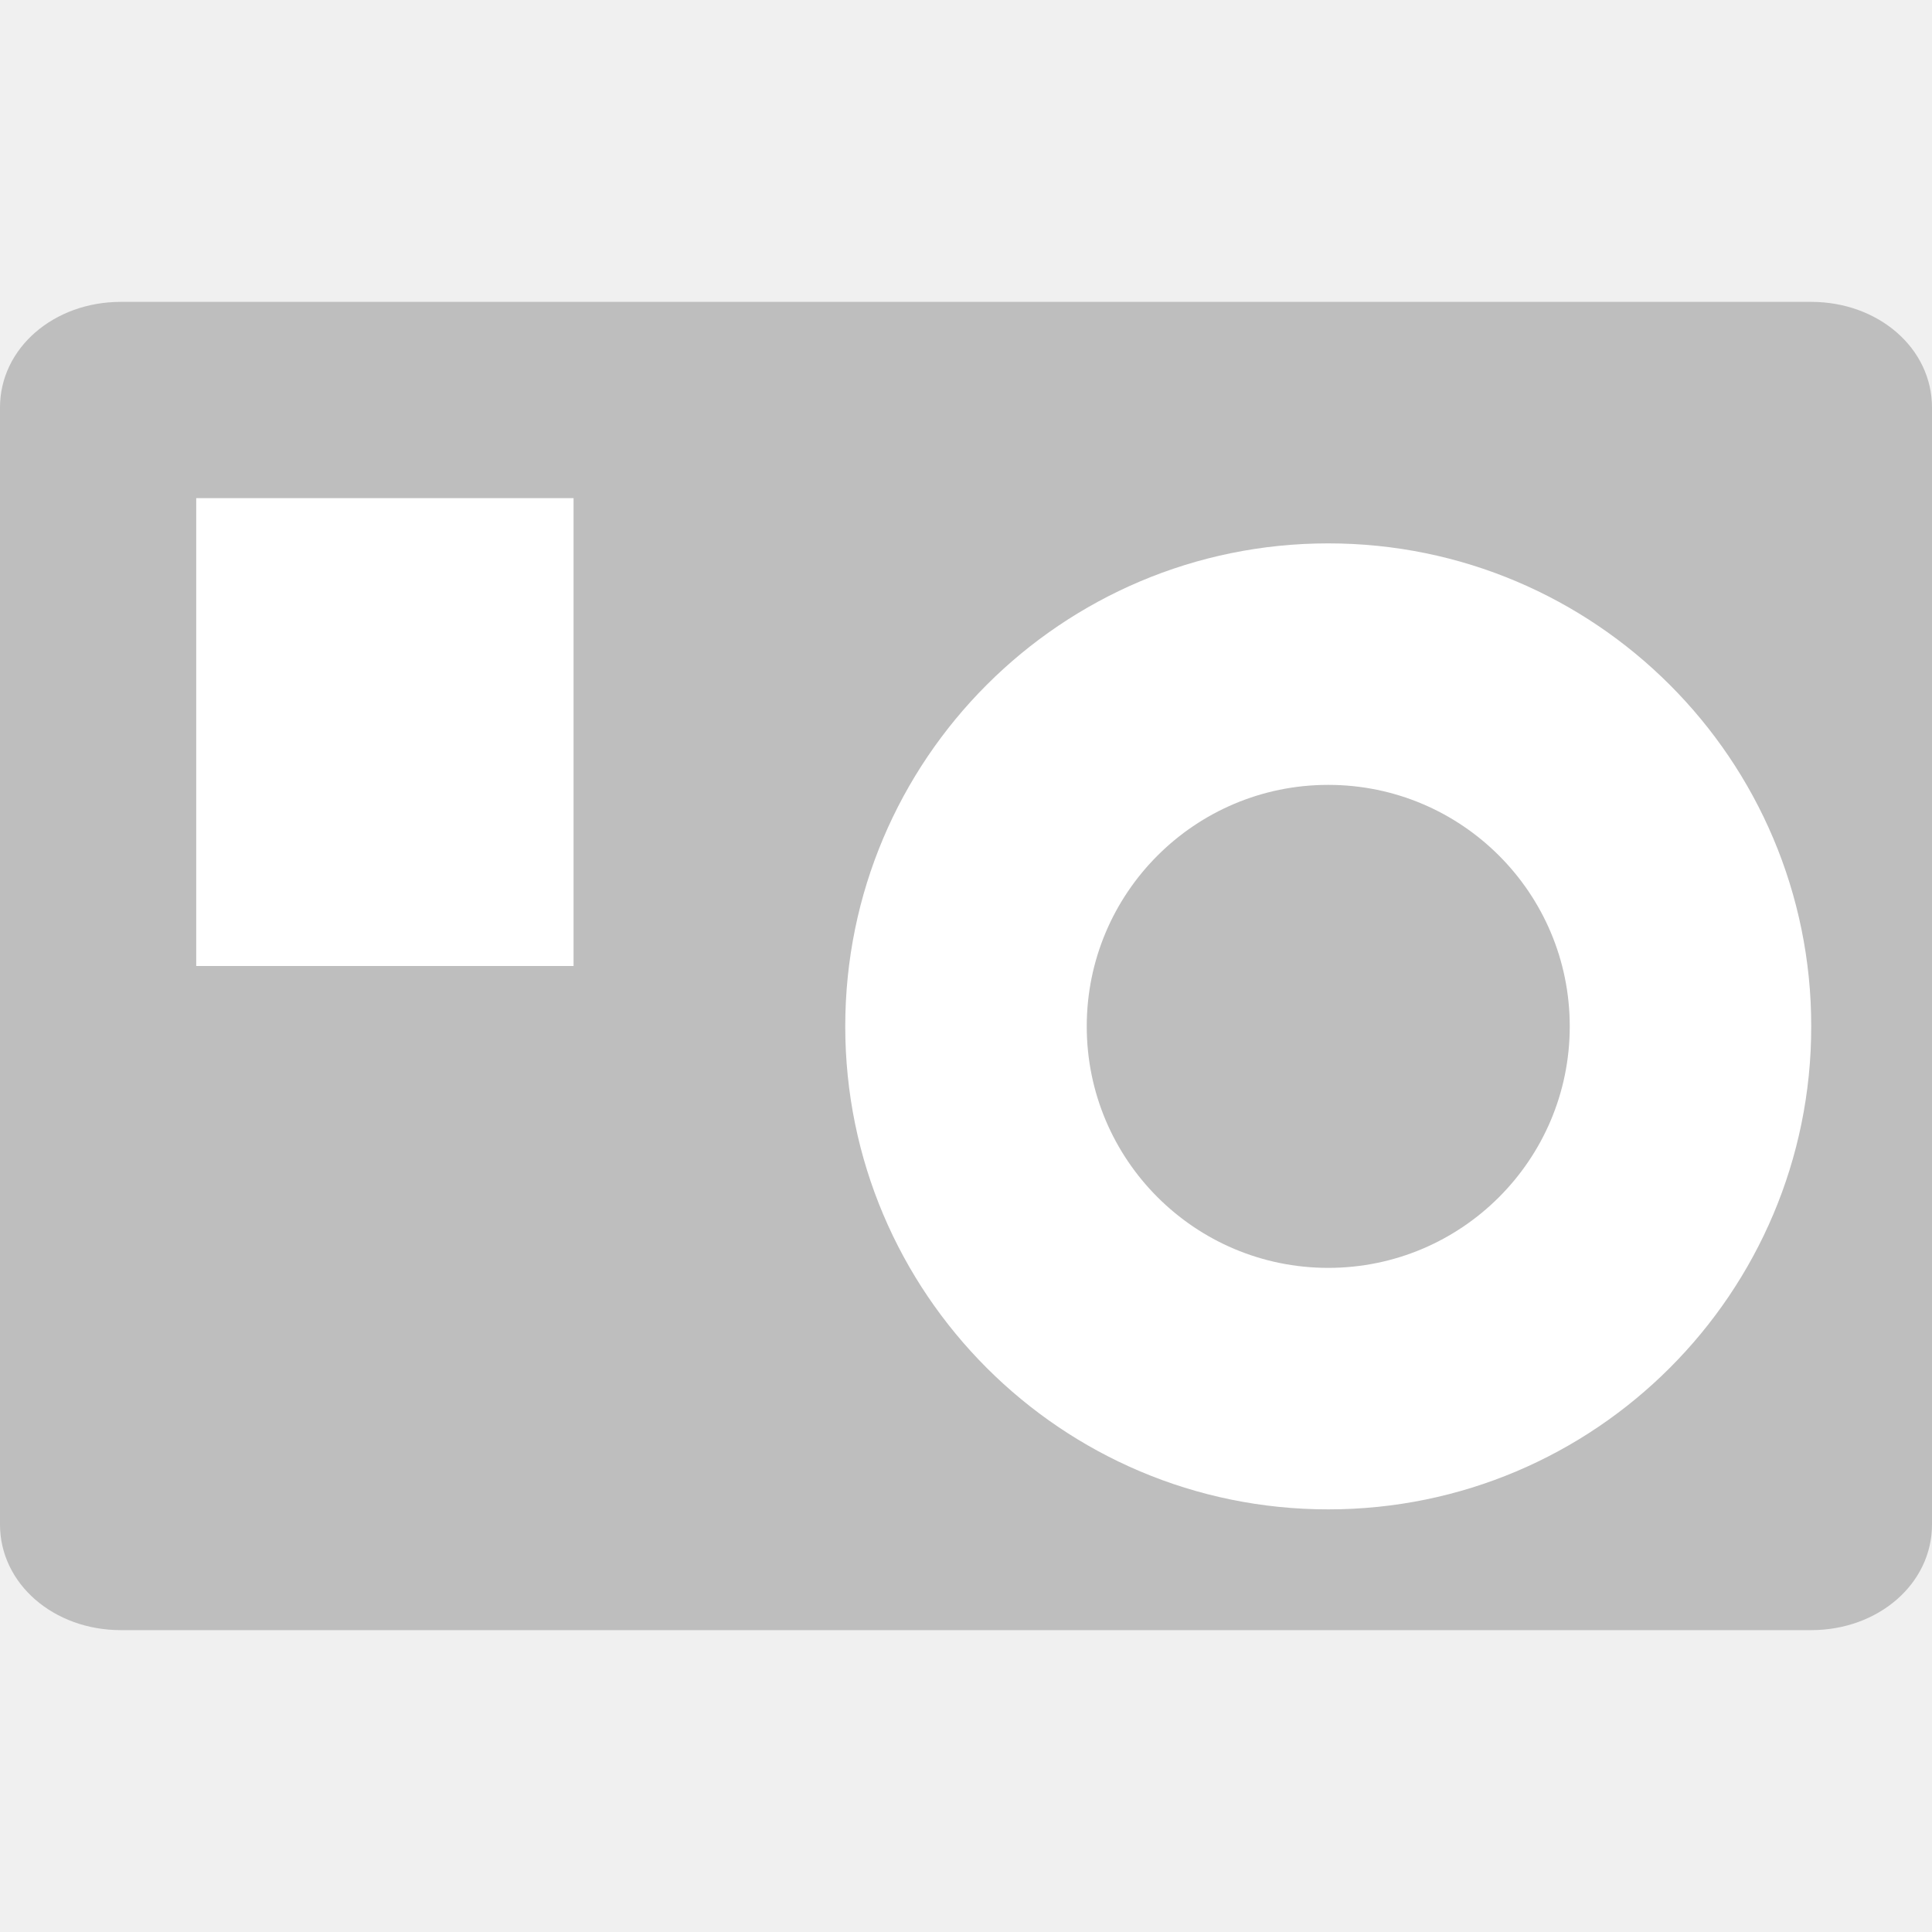
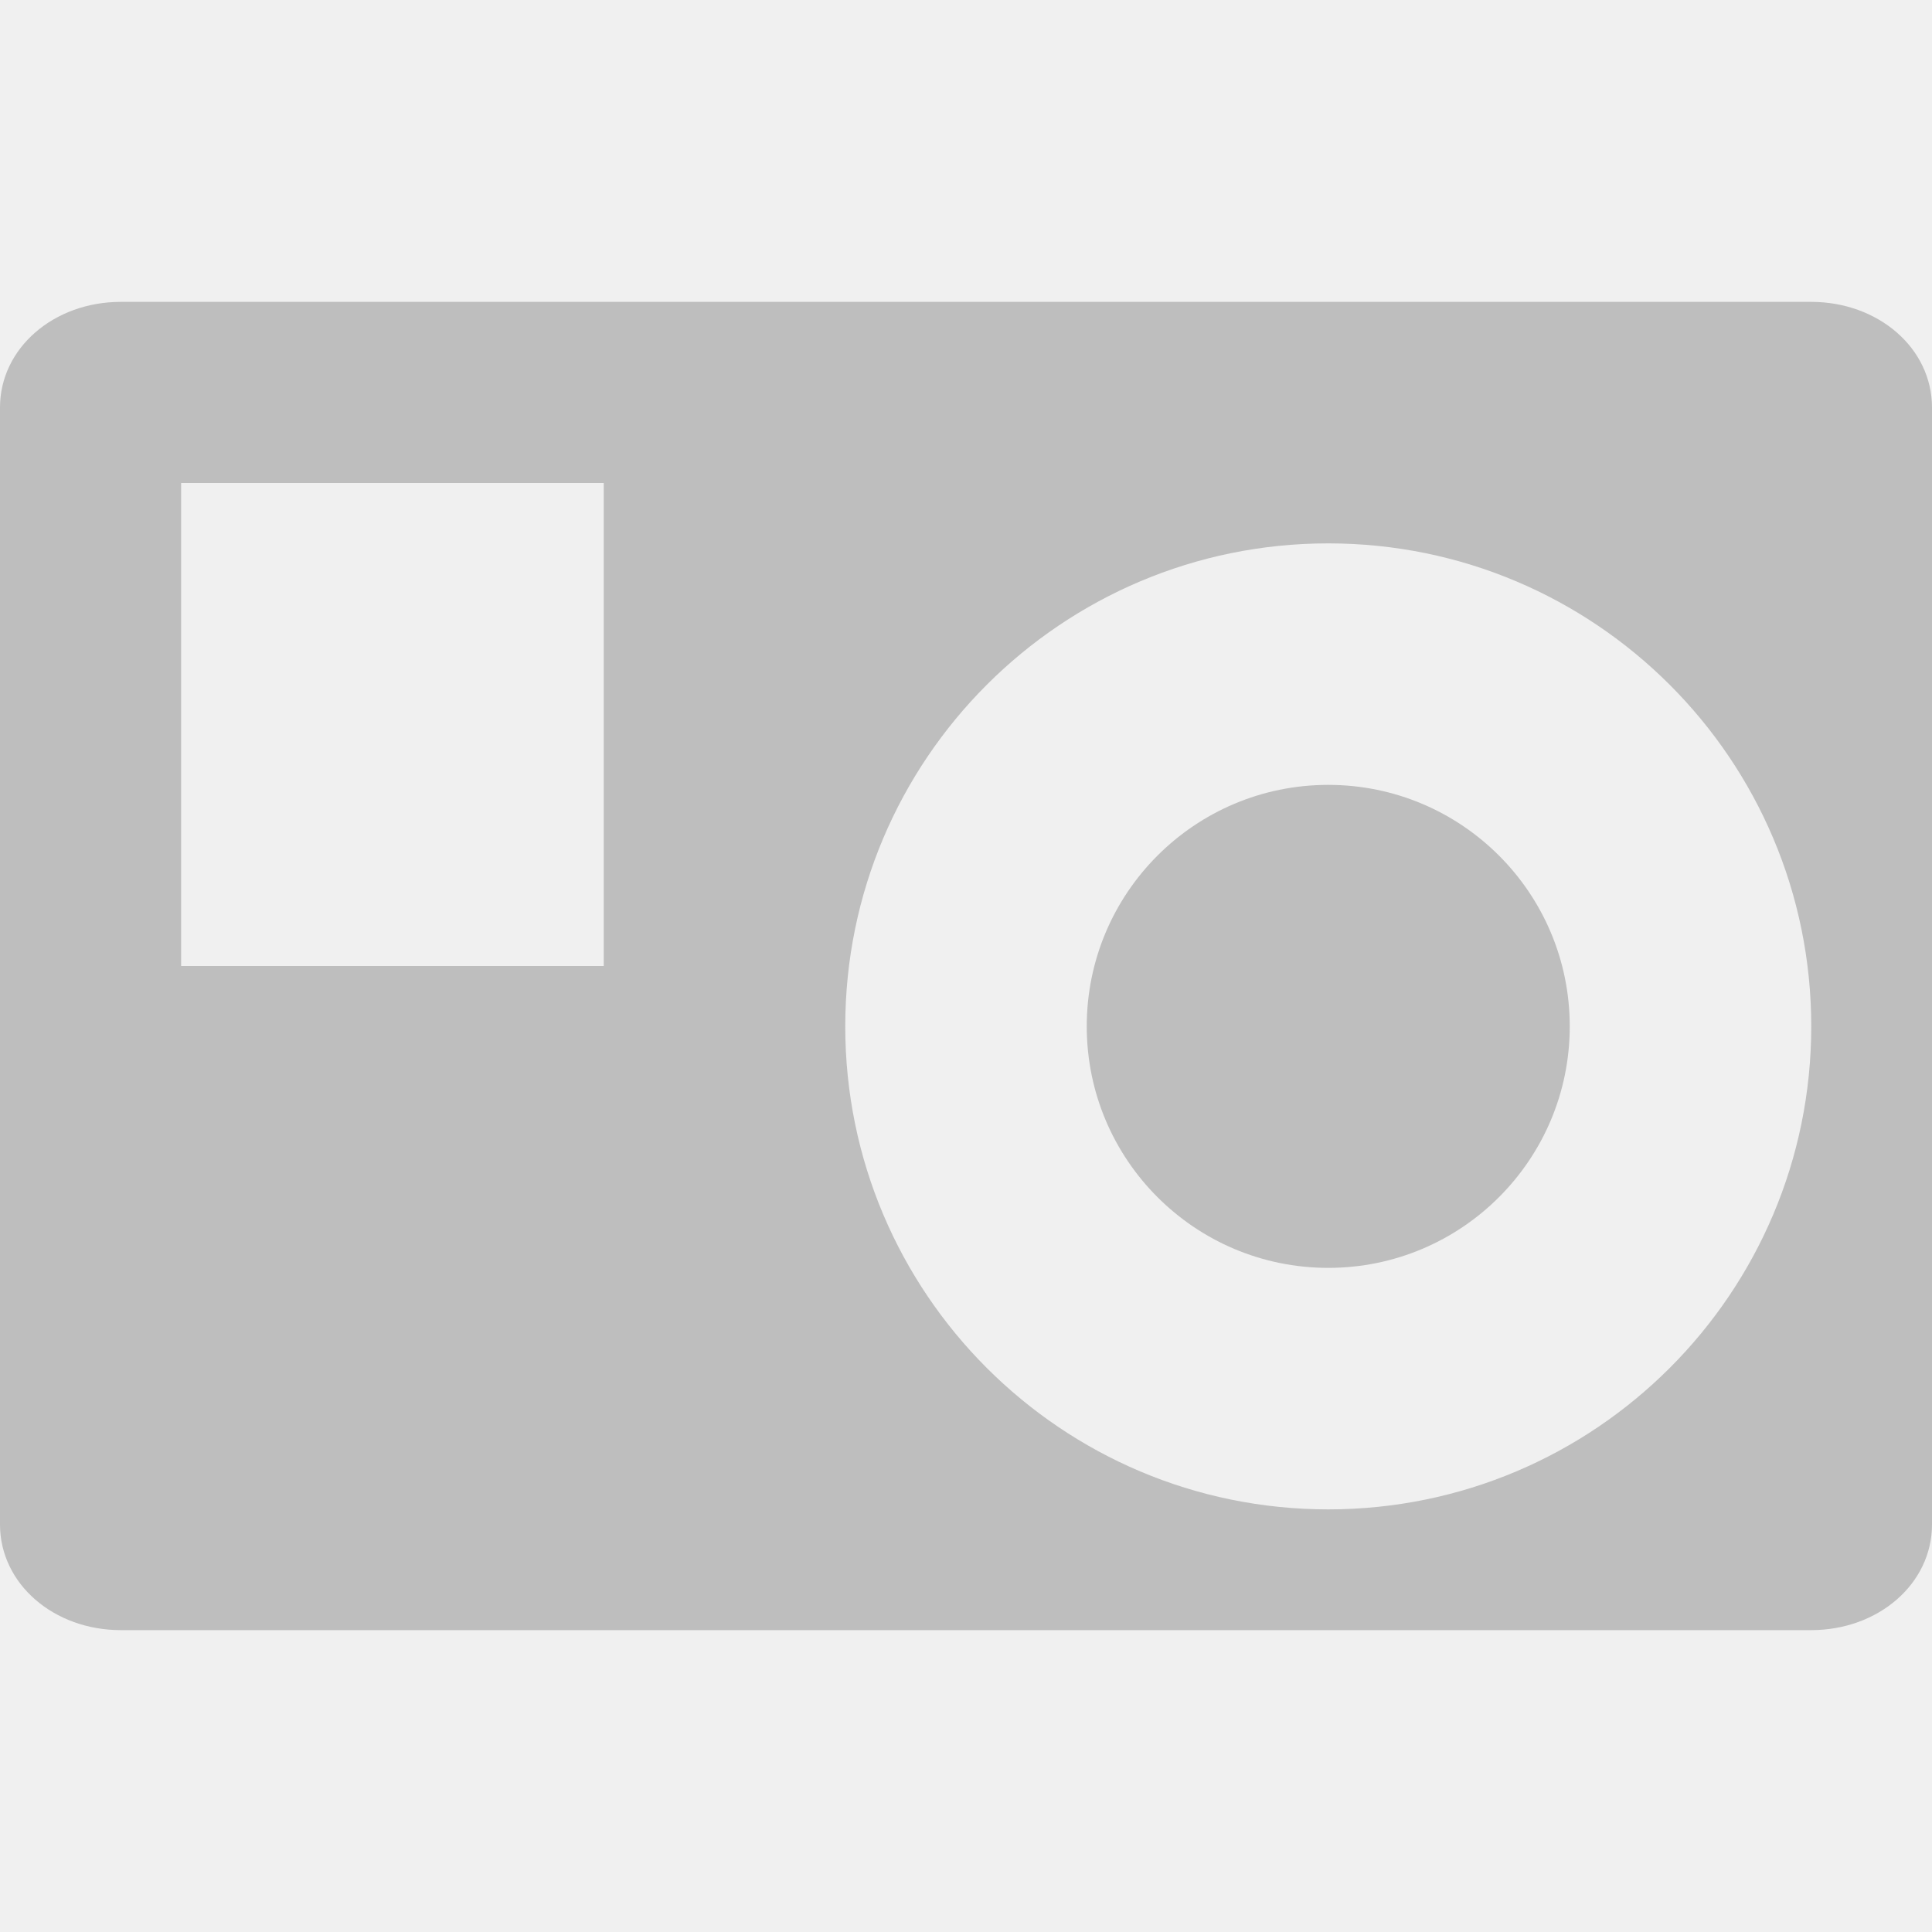
<svg xmlns="http://www.w3.org/2000/svg" xmlns:xlink="http://www.w3.org/1999/xlink" width="128" height="128" id="svg2" version="1.0" style="display:inline">
  <defs id="defs4">
    <linearGradient id="linearGradient3295">
      <stop style="stop-color:#559829;stop-opacity:1;" offset="0" id="stop3297" />
      <stop style="stop-color:#86c837;stop-opacity:1;" offset="1" id="stop3299" />
    </linearGradient>
    <linearGradient id="linearGradient3287">
      <stop style="stop-color:#cd0000;stop-opacity:1;" offset="0" id="stop3289" />
      <stop style="stop-color:#e55300;stop-opacity:1;" offset="1" id="stop3291" />
    </linearGradient>
    <linearGradient id="linearGradient3279">
      <stop style="stop-color:#f08e00;stop-opacity:1;" offset="0" id="stop3281" />
      <stop style="stop-color:#ffd200;stop-opacity:1;" offset="1" id="stop3283" />
    </linearGradient>
    <linearGradient id="linearGradient3271">
      <stop style="stop-color:#395d93;stop-opacity:1;" offset="0" id="stop3273" />
      <stop style="stop-color:#6e92c7;stop-opacity:1;" offset="1" id="stop3275" />
    </linearGradient>
    <linearGradient id="linearGradient3327">
      <stop style="stop-color:#000000;stop-opacity:1;" offset="0" id="stop3330" />
      <stop style="stop-color:#000000;stop-opacity:0;" offset="1" id="stop3333" />
    </linearGradient>
    <linearGradient xlink:href="#linearGradient3327" id="linearGradient3335" x1="11.375" y1="22" x2="11.375" y2="-9.817" gradientUnits="userSpaceOnUse" />
    <linearGradient id="linearGradient4081">
      <stop style="stop-color:#aaaaaa;stop-opacity:1;" offset="0" id="stop4083" />
      <stop style="stop-color:#f0f0f0;stop-opacity:1;" offset="1" id="stop4085" />
    </linearGradient>
    <linearGradient id="linearGradient4057">
      <stop style="stop-color:#816647;stop-opacity:1;" offset="0" id="stop4059" />
      <stop style="stop-color:#a6845d;stop-opacity:1;" offset="1" id="stop4061" />
    </linearGradient>
    <linearGradient id="linearGradient3929">
      <stop style="stop-color:#000000;stop-opacity:1;" offset="0" id="stop3931" />
      <stop style="stop-color:#000000;stop-opacity:0;" offset="1" id="stop3933" />
    </linearGradient>
    <linearGradient xlink:href="#linearGradient3929" id="linearGradient4051" x1="9.495" y1="15.517" x2="9.495" y2="-4.179" gradientUnits="userSpaceOnUse" />
    <linearGradient xlink:href="#linearGradient4057" id="linearGradient4063" x1="9.171" y1="21" x2="9.171" y2="0.972" gradientUnits="userSpaceOnUse" />
    <linearGradient xlink:href="#linearGradient4081" id="linearGradient4089" x1="6.102" y1="154.582" x2="6.102" y2="36.995" gradientUnits="userSpaceOnUse" />
    <linearGradient xlink:href="#linearGradient4081" id="linearGradient4103" gradientUnits="userSpaceOnUse" x1="6.102" y1="154.582" x2="6.102" y2="36.995" />
    <linearGradient xlink:href="#linearGradient4081" id="linearGradient4105" gradientUnits="userSpaceOnUse" x1="6.102" y1="154.582" x2="6.102" y2="36.995" />
    <linearGradient xlink:href="#linearGradient4081" id="linearGradient4107" gradientUnits="userSpaceOnUse" x1="6.102" y1="154.582" x2="6.102" y2="36.995" />
    <linearGradient xlink:href="#linearGradient4081" id="linearGradient4109" gradientUnits="userSpaceOnUse" x1="6.102" y1="154.582" x2="6.102" y2="36.995" />
    <linearGradient xlink:href="#linearGradient4081" id="linearGradient4111" gradientUnits="userSpaceOnUse" x1="6.102" y1="154.582" x2="6.102" y2="36.995" />
    <linearGradient xlink:href="#linearGradient4081" id="linearGradient4113" gradientUnits="userSpaceOnUse" x1="6.102" y1="154.582" x2="6.102" y2="36.995" />
    <linearGradient xlink:href="#linearGradient4081" id="linearGradient4115" gradientUnits="userSpaceOnUse" x1="6.102" y1="154.582" x2="6.102" y2="36.995" />
    <linearGradient xlink:href="#linearGradient4081" id="linearGradient4117" gradientUnits="userSpaceOnUse" x1="6.102" y1="154.582" x2="6.102" y2="36.995" />
    <linearGradient xlink:href="#linearGradient4081" id="linearGradient4119" gradientUnits="userSpaceOnUse" x1="6.102" y1="154.582" x2="6.102" y2="36.995" />
    <linearGradient xlink:href="#linearGradient4081" id="linearGradient4121" gradientUnits="userSpaceOnUse" x1="6.102" y1="154.582" x2="6.102" y2="36.995" />
    <linearGradient xlink:href="#linearGradient4081" id="linearGradient4123" gradientUnits="userSpaceOnUse" x1="6.102" y1="154.582" x2="6.102" y2="36.995" />
    <linearGradient xlink:href="#linearGradient4081" id="linearGradient4125" gradientUnits="userSpaceOnUse" x1="6.102" y1="154.582" x2="6.102" y2="36.995" />
    <linearGradient xlink:href="#linearGradient4081" id="linearGradient4127" gradientUnits="userSpaceOnUse" x1="6.102" y1="154.582" x2="6.102" y2="36.995" />
    <linearGradient xlink:href="#linearGradient4081" id="linearGradient4129" gradientUnits="userSpaceOnUse" x1="6.102" y1="154.582" x2="6.102" y2="36.995" />
    <linearGradient xlink:href="#linearGradient4081" id="linearGradient4132" gradientUnits="userSpaceOnUse" x1="6.102" y1="154.582" x2="6.102" y2="36.995" gradientTransform="matrix(0.1317916,0,0,0.1317916,11.6199,-1.988247)" />
    <linearGradient xlink:href="#linearGradient4081" id="linearGradient4141" gradientUnits="userSpaceOnUse" x1="6.102" y1="154.582" x2="6.102" y2="36.995" gradientTransform="matrix(0.1317916,0,0,0.1317916,11.6199,-1.988247)" />
    <linearGradient xlink:href="#linearGradient4081" id="linearGradient4148" gradientUnits="userSpaceOnUse" x1="6.102" y1="154.582" x2="6.102" y2="36.995" gradientTransform="matrix(0.1317916,0,0,0.1317916,11.6199,-1.988247)" />
    <linearGradient xlink:href="#linearGradient4081" id="linearGradient4158" gradientUnits="userSpaceOnUse" x1="6.102" y1="154.582" x2="6.102" y2="36.995" gradientTransform="matrix(0.1317916,0,0,0.1317916,11.6199,-1.988247)" />
    <linearGradient xlink:href="#linearGradient4081" id="linearGradient4180" gradientUnits="userSpaceOnUse" x1="6.102" y1="154.582" x2="6.102" y2="36.995" />
    <linearGradient xlink:href="#linearGradient4081" id="linearGradient4182" gradientUnits="userSpaceOnUse" gradientTransform="matrix(0.1317916,0,0,0.1317916,11.6199,-1.988247)" x1="6.102" y1="154.582" x2="6.102" y2="36.995" />
    <linearGradient xlink:href="#linearGradient4081" id="linearGradient4184" gradientUnits="userSpaceOnUse" x1="6.102" y1="154.582" x2="6.102" y2="36.995" />
    <linearGradient xlink:href="#linearGradient4081" id="linearGradient4186" gradientUnits="userSpaceOnUse" gradientTransform="matrix(0.1317916,0,0,0.1317916,11.6199,-1.988247)" x1="6.102" y1="154.582" x2="6.102" y2="36.995" />
    <linearGradient xlink:href="#linearGradient4081" id="linearGradient2480" gradientUnits="userSpaceOnUse" gradientTransform="matrix(0.1256322,0,0,0.1256322,11.92175,-1.000512)" x1="6.102" y1="154.582" x2="6.102" y2="36.995" />
    <linearGradient xlink:href="#linearGradient4081" id="linearGradient2483" gradientUnits="userSpaceOnUse" gradientTransform="matrix(0.1256322,0,0,0.1256322,11.92175,-1.000512)" x1="6.102" y1="154.582" x2="6.102" y2="36.995" />
    <linearGradient xlink:href="#linearGradient4081" id="linearGradient2489" gradientUnits="userSpaceOnUse" gradientTransform="matrix(0.1256322,0,0,0.1256322,11.92175,-1.000512)" x1="6.102" y1="154.582" x2="6.102" y2="36.995" />
    <linearGradient xlink:href="#linearGradient4081" id="linearGradient2495" gradientUnits="userSpaceOnUse" gradientTransform="matrix(0.1256322,0,0,0.1256322,11.92175,-1.000512)" x1="6.102" y1="154.582" x2="6.102" y2="36.995" />
    <linearGradient xlink:href="#linearGradient4081" id="linearGradient2498" gradientUnits="userSpaceOnUse" gradientTransform="matrix(0.1256322,0,0,0.1256322,11.92175,-1.000512)" x1="6.102" y1="154.582" x2="6.102" y2="36.995" />
    <linearGradient xlink:href="#linearGradient4081" id="linearGradient2501" gradientUnits="userSpaceOnUse" gradientTransform="matrix(0.1256322,0,0,0.1256322,11.92175,-1.000512)" x1="6.102" y1="154.582" x2="6.102" y2="36.995" />
    <linearGradient xlink:href="#linearGradient4081" id="linearGradient2504" gradientUnits="userSpaceOnUse" gradientTransform="matrix(0.1256322,0,0,0.1256322,11.92175,-1.000512)" x1="6.102" y1="154.582" x2="6.102" y2="36.995" />
    <linearGradient xlink:href="#linearGradient4081" id="linearGradient2506" gradientUnits="userSpaceOnUse" x1="6.102" y1="154.582" x2="6.102" y2="36.995" />
    <linearGradient xlink:href="#linearGradient4081" id="linearGradient2508" gradientUnits="userSpaceOnUse" gradientTransform="matrix(0.1317916,0,0,0.1317916,11.6199,-1.988247)" x1="6.102" y1="154.582" x2="6.102" y2="36.995" />
    <linearGradient xlink:href="#linearGradient4081" id="linearGradient2510" gradientUnits="userSpaceOnUse" gradientTransform="matrix(0.1317916,0,0,0.1317916,11.6199,-1.988247)" x1="6.102" y1="154.582" x2="6.102" y2="36.995" />
    <clipPath clipPathUnits="userSpaceOnUse" id="clipPath4974">
      <path id="path4976" d="M 16.625,2 C 15.933,2.046 15.14,2.35 14.5,2.875 13.716,3.518 13.079,5.152 13.25,6.062 13.338,6.532 13.692,7.103 14.031,7.281 14.663,7.613 15.814,7.062 16.875,5.938 18.021,4.722 18.548,3.383 18.156,2.625 17.915,2.159 17.317,1.954 16.625,2 Z M 10.969,2.719 C 10.006,2.72 9.496,3.397 9.5,4.688 c 0.003,0.884 0.313,1.679 0.719,1.875 0.302,0.146 0.309,0.132 0.688,0 C 11.533,6.344 12.122,4.884 12,3.906 11.9,3.106 11.556,2.718 10.969,2.719 Z m -3.812,1.312 C 6.976,4.057 6.795,4.173 6.625,4.344 6.282,4.687 6.277,4.875 6.281,5.531 6.286,6.306 6.475,6.728 7,7.281 7.393,7.695 7.676,7.72 8.031,7.344 8.416,6.936 8.536,6.296 8.406,5.594 8.208,4.523 7.697,3.953 7.156,4.031 Z M 4.469,6.375 C 4.282,6.405 4.113,6.512 3.938,6.688 3.476,7.149 3.799,8.419 4.531,9.062 5.405,9.831 6.111,9.127 5.812,7.781 5.6,6.823 5.03,6.284 4.469,6.375 Z M 12.5,8.062 C 11.881,8.052 11.187,8.103 10.469,8.25 8.618,8.627 7.137,9.325 6.188,10.281 5.641,10.832 5.328,11.341 5.062,12.125 c -0.642,1.897 0.547,4.596 2.812,6.438 0.844,0.686 1.359,0.993 2.219,1.281 0.446,0.149 0.799,0.184 1.625,0.156 0.947,-0.032 1.139,-0.074 1.75,-0.375 0.895,-0.441 1.91,-1.461 2.344,-2.344 0.265,-0.538 0.307,-0.769 0.281,-1.219 -0.045,-0.769 -0.343,-0.978 -1.312,-0.969 -1.385,0.013 -1.966,0.334 -2.25,1.312 -0.215,0.739 -0.452,1 -0.938,1 -0.769,0 -1.562,-0.612 -1.562,-1.25 0,-0.444 0.715,-1.106 2.5,-2.312 2.514,-1.7 3.378,-2.734 3.25,-3.875 C 15.649,8.79 14.357,8.094 12.5,8.062 Z" style="fill:#ffffff;fill-opacity:1;stroke:none" />
    </clipPath>
    <clipPath clipPathUnits="userSpaceOnUse" id="clipPath4995">
      <path style="display:inline;fill:#ffffff;fill-opacity:1;fill-rule:nonzero;stroke:none" d="M 30,0 V 22 H 52 V 0 Z M 46.625,2 C 47.317,1.954 47.915,2.159 48.156,2.625 48.548,3.383 48.021,4.722 46.875,5.938 45.814,7.062 44.663,7.613 44.031,7.281 43.692,7.103 43.338,6.532 43.25,6.062 43.079,5.152 43.716,3.518 44.5,2.875 45.14,2.35 45.933,2.046 46.625,2 Z m -5.656,0.719 c 0.587,-5.291e-4 0.931,0.387 1.031,1.188 0.122,0.978 -0.467,2.438 -1.094,2.656 -0.378,0.132 -0.386,0.146 -0.688,0 C 39.813,6.367 39.503,5.571 39.5,4.688 39.496,3.397 40.006,2.72 40.969,2.719 Z m -3.812,1.312 c 0.541,-0.078 1.052,0.491 1.25,1.562 0.13,0.702 0.01,1.342 -0.375,1.75 C 37.676,7.72 37.393,7.695 37,7.281 36.475,6.728 36.286,6.306 36.281,5.531 36.277,4.875 36.282,4.687 36.625,4.344 36.795,4.173 36.976,4.057 37.156,4.031 Z M 34.469,6.375 C 35.03,6.284 35.6,6.823 35.812,7.781 36.111,9.127 35.405,9.831 34.531,9.062 33.799,8.419 33.476,7.149 33.938,6.688 34.113,6.512 34.282,6.405 34.469,6.375 Z M 42.5,8.062 c 1.857,0.032 3.149,0.728 3.281,1.906 0.128,1.141 -0.736,2.175 -3.25,3.875 -1.785,1.207 -2.5,1.869 -2.5,2.312 0,0.638 0.793,1.25 1.562,1.25 0.485,0 0.723,-0.261 0.938,-1 0.284,-0.979 0.865,-1.3 2.25,-1.312 0.97,-0.009 1.268,0.2 1.312,0.969 0.026,0.45 -0.016,0.68 -0.281,1.219 -0.434,0.883 -1.449,1.903 -2.344,2.344 -0.611,0.301 -0.803,0.343 -1.75,0.375 -0.826,0.028 -1.179,-0.007 -1.625,-0.156 C 39.234,19.556 38.719,19.249 37.875,18.562 35.609,16.721 34.421,14.022 35.062,12.125 35.328,11.341 35.641,10.832 36.188,10.281 37.137,9.325 38.618,8.627 40.469,8.25 41.187,8.103 41.881,8.052 42.5,8.062 Z" id="path4997" />
    </clipPath>
    <linearGradient id="SpecificGradient" x1="10.762" y1="4" x2="10.762" y2="18.011" gradientUnits="userSpaceOnUse">
      <stop style="stop-color:#a50000;stop-opacity:1;" offset="0" id="stop3292" />
      <stop style="stop-color:#e73800;stop-opacity:1;" offset="1" id="stop3294" />
    </linearGradient>
    <linearGradient id="StandardGradient" gradientTransform="matrix(0.9984539,0,0,0.9984539,-0.0459776,0.05767558)" x1="10.71" y1="1.996" x2="10.71" y2="18.974" gradientUnits="userSpaceOnUse">
      <stop style="stop-color:#000000;stop-opacity:0.863;" offset="0" id="stop3277" />
      <stop style="stop-color:#000000;stop-opacity:0.471;" offset="1" id="stop3279" />
    </linearGradient>
    <linearGradient xlink:href="#StandardGradient" id="linearGradient3715" gradientUnits="userSpaceOnUse" gradientTransform="matrix(1,0,0,-1,1,22.9913)" x1="7" y1="15.991" x2="7" y2="5.991" />
    <linearGradient xlink:href="#StandardGradient" id="linearGradient3719" gradientUnits="userSpaceOnUse" gradientTransform="matrix(1,0,0,-1,1,21.9913)" x1="7" y1="15.991" x2="7" y2="5.991" />
    <linearGradient xlink:href="#StandardGradient" id="linearGradient3724" gradientUnits="userSpaceOnUse" gradientTransform="matrix(1,0,0,-1,-29,21.9913)" x1="7" y1="15.991" x2="7" y2="5.991" />
    <clipPath clipPathUnits="userSpaceOnUse" id="clipPath3729">
      <path style="display:inline;fill:#ff00ff;fill-opacity:1;stroke:none" d="M -30,0 V 22 H -8 V 0 Z m 7.25,6 c 0.124,8.56e-5 0.263,0.058 0.375,0.156 0.224,0.196 0.376,0.577 0.375,0.969 v 1.75 4.25 1.75 c 0.003,0.336 -0.108,0.664 -0.281,0.875 -0.13,0.158 -0.306,0.25 -0.469,0.25 -0.054,8e-6 -0.071,-0.012 -0.125,-0.031 -0.071,-0.028 -0.157,-0.067 -0.219,-0.125 L -25.062,14.125 h -1.969 c -0.543,0 -0.969,-0.431 -0.969,-1 v -4.25 c 0,-0.569 0.426,-1.031 0.969,-1.031 h 2 l 1.938,-1.688 C -22.982,6.058 -22.874,6 -22.75,6 Z" id="path3731" />
    </clipPath>
    <linearGradient gradientTransform="translate(0,-2)" xlink:href="#linearGradient3317-0" id="linearGradient3743" gradientUnits="userSpaceOnUse" x1="11" y1="10" x2="11" y2="19" />
    <linearGradient gradientUnits="userSpaceOnUse" y2="20.137" x2="11.794" y1="3.213" x1="11.794" gradientTransform="scale(1.059853,0.9435274)" id="linearGradient3317-0">
      <stop id="stop3319-7" offset="0" style="stop-color:#c29556;stop-opacity:1;" />
      <stop id="stop3321-1" offset="1" style="stop-color:#aa7932;stop-opacity:1;" />
    </linearGradient>
    <linearGradient y2="19" x2="11" y1="10" x1="11" gradientTransform="translate(-4,-2)" gradientUnits="userSpaceOnUse" id="linearGradient3064" xlink:href="#linearGradient3317-0" />
  </defs>
  <g id="layer1" style="display:inline" transform="translate(0,106)">
-     <rect style="opacity:1;fill:#ffffff;fill-opacity:1;stroke:none;stroke-width:3;stroke-miterlimit:4;stroke-dasharray:none;stroke-dashoffset:15;stroke-opacity:0.914" id="rect902" width="107" height="67" x="13" y="-73" />
-     <path style="display:inline;fill:#bebebe;fill-opacity:1;stroke:none;stroke-width:1" d="M 8,-86 C 3.568,-86 -1.1e-6,-82.94 -1.1e-6,-79 V -5 C -1.1e-6,-1.06 3.568,2 8,2 h 112 c 4.432,0 8,-3.06 8,-7 V -79 c 0,-3.94 -3.568,-7 -8,-7 z m 5,13 h 25 v 31 h -25 z m 75,3 c 17.673,0 32,14.327 32,32 0,17.673 -14.327,32 -32,32 -17.673,0 -32,-14.327 -32,-32 0,-17.673 14.327,-32 32,-32 z m 0,16 c -8.837,0 -16,7.163 -16,16 0,8.837 7.163,16 16,16 8.837,0 16,-7.163 16,-16 0,-8.837 -7.163,-16 -16,-16 z" id="rect2915" />
+     <path style="display:inline;fill:#bebebe;fill-opacity:1;stroke:none;stroke-width:1" d="M 8,-86 C 3.568,-86 -1.1e-6,-82.94 -1.1e-6,-79 V -5 C -1.1e-6,-1.06 3.568,2 8,2 h 112 c 4.432,0 8,-3.06 8,-7 V -79 c 0,-3.94 -3.568,-7 -8,-7 z m 4,12 h 28 v 32 H 12 Z m 76,4 c 17.673,0 32,14.327 32,32 0,17.673 -14.327,32 -32,32 -17.673,0 -32,-14.327 -32,-32 0,-17.673 14.327,-32 32,-32 z m 0,16 c -8.837,0 -16,7.163 -16,16 0,8.837 7.163,16 16,16 8.837,0 16,-7.163 16,-16 0,-8.837 -7.163,-16 -16,-16 z" id="rect2915" />
  </g>
</svg>
